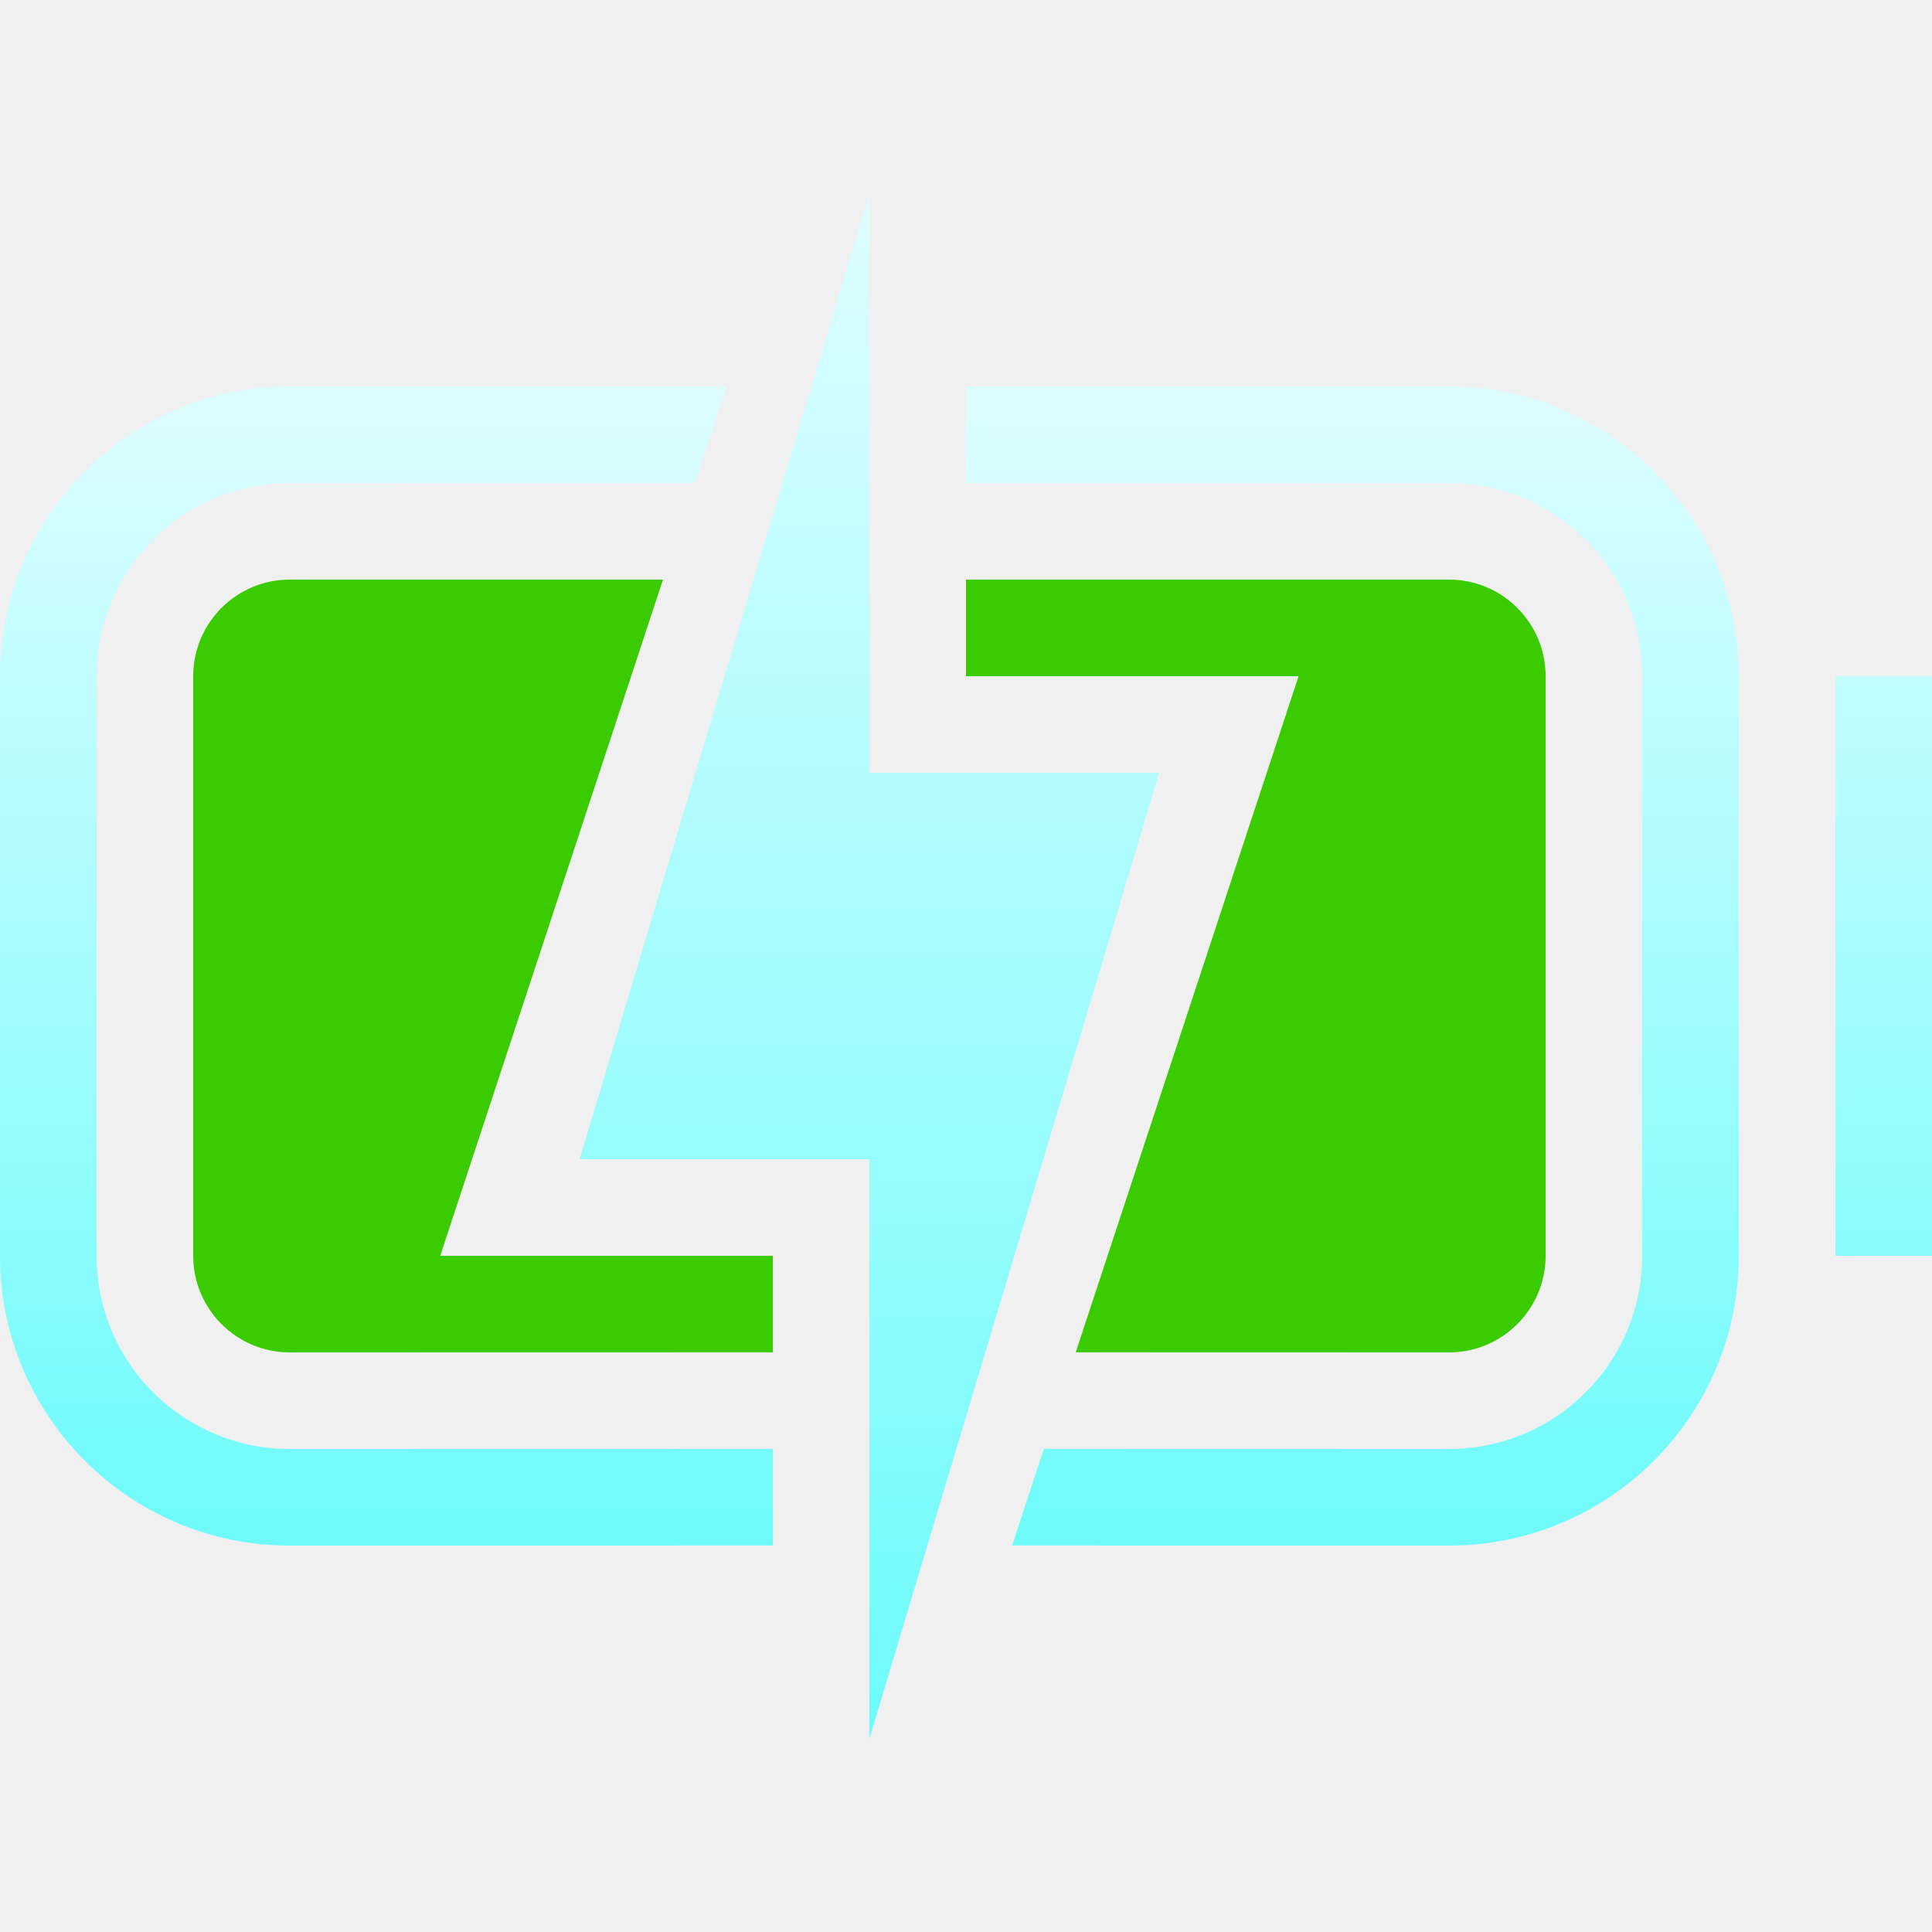
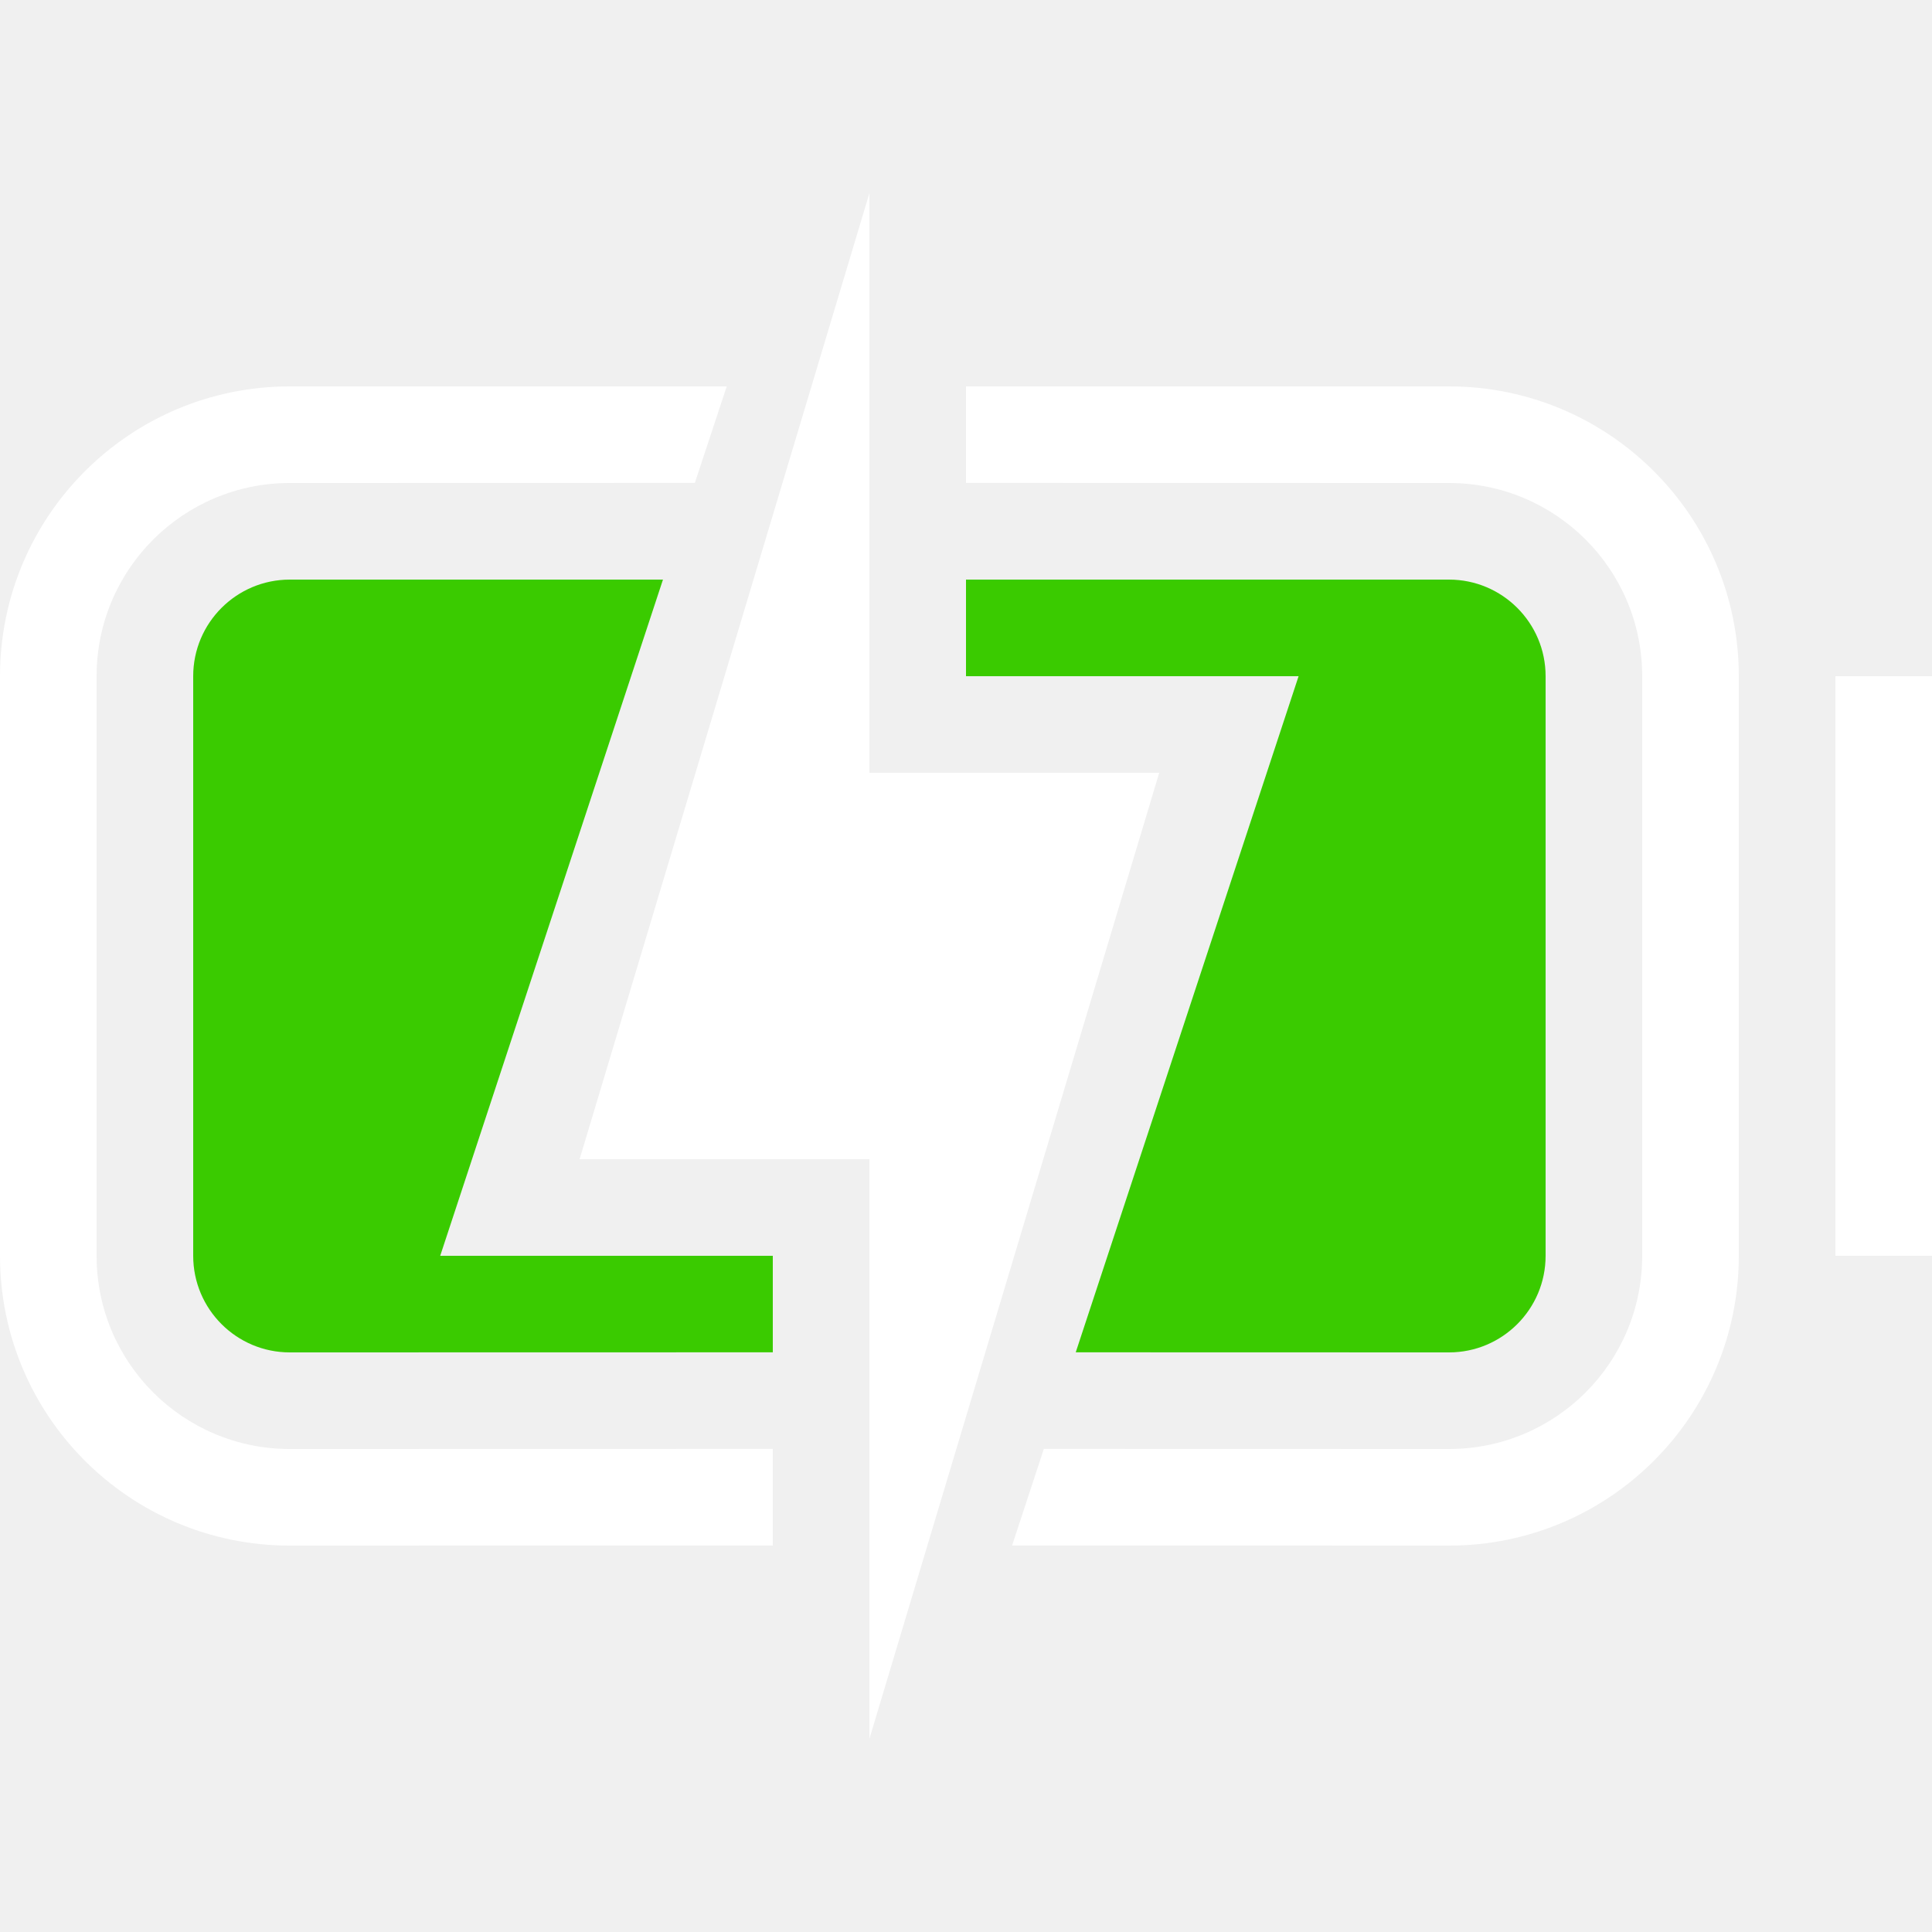
<svg xmlns="http://www.w3.org/2000/svg" width="20" height="20" viewBox="0 0 20 20">
-   <defs>
-     <linearGradient id="battery-100-plugged-symbolic-a" x1="50%" x2="50%" y1="2.055%" y2="97.559%">
-       <stop offset="0%" stop-color="#DBFDFF" />
-       <stop offset="100%" stop-color="#70FBFB" />
-     </linearGradient>
-     <linearGradient id="battery-100-plugged-symbolic-b" x1="50%" x2="50%" y1="2.055%" y2="97.559%">
-       <stop offset="0%" stop-color="#DBFDFF" />
-       <stop offset="100%" stop-color="#70FBFB" />
-     </linearGradient>
-   </defs>
  <g fill="none" fill-rule="evenodd" transform="translate(0 2)">
    <path fill="#3ACB00" d="M4.863,0 L2.557,7 L6,7 L6,7.999 L1,8 C0.448,8 6.76353751e-17,7.552 0,7 L0,1 C-6.76353751e-17,0.448 0.448,-1.86416015e-13 1,-1.86517468e-13 L4.863,0 Z M13,-1.86517468e-13 C13.552,-1.86618921e-13 14,0.448 14,1 L14,7 C14,7.552 13.552,8 13,8 L9.136,7.999 L11.443,1 L8,1 L8,0 L13,-1.86517468e-13 Z" transform="translate(2 4)" />
-     <path fill="url(#battery-100-plugged-symbolic-a)" d="M7.523,2 L7.193,2.999 L3,3 C1.895,3 1,3.895 1,5 L1,11 C1,12.105 1.895,13 3,13 L8,12.999 L8,13.999 L3,14 C1.343,14 0,12.657 0,11 L0,5 C0,3.343 1.343,2 3,2 L7.523,2 Z M15,2 C16.657,2 18,3.343 18,5 L18,11 C18,12.657 16.657,14 15,14 L10.477,13.999 L10.806,12.999 L15,13 C16.105,13 17,12.105 17,11 L17,5 C17,3.895 16.105,3 15,3 L10,2.999 L10,2 L15,2 Z M20,5 L20,11 L19,11 L19,5 L20,5 Z" />
-     <polygon fill="url(#battery-100-plugged-symbolic-b)" points="12 6 9 16 9 10 6 10 9 0 9 6" />
+     <path fill="#FFF" d="M7.523,2 L7.193,2.999 L3,3 C1.895,3 1,3.895 1,5 L1,11 C1,12.105 1.895,13 3,13 L8,12.999 L8,13.999 L3,14 C1.343,14 0,12.657 0,11 L0,5 C0,3.343 1.343,2 3,2 L7.523,2 Z M15,2 C16.657,2 18,3.343 18,5 L18,11 C18,12.657 16.657,14 15,14 L10.477,13.999 L10.806,12.999 L15,13 C16.105,13 17,12.105 17,11 L17,5 C17,3.895 16.105,3 15,3 L10,2.999 L10,2 L15,2 Z M20,5 L20,11 L19,11 L19,5 L20,5 Z" />
+     <polygon fill="#FFF" points="12 6 9 16 9 10 6 10 9 0 9 6" />
  </g>
</svg>
